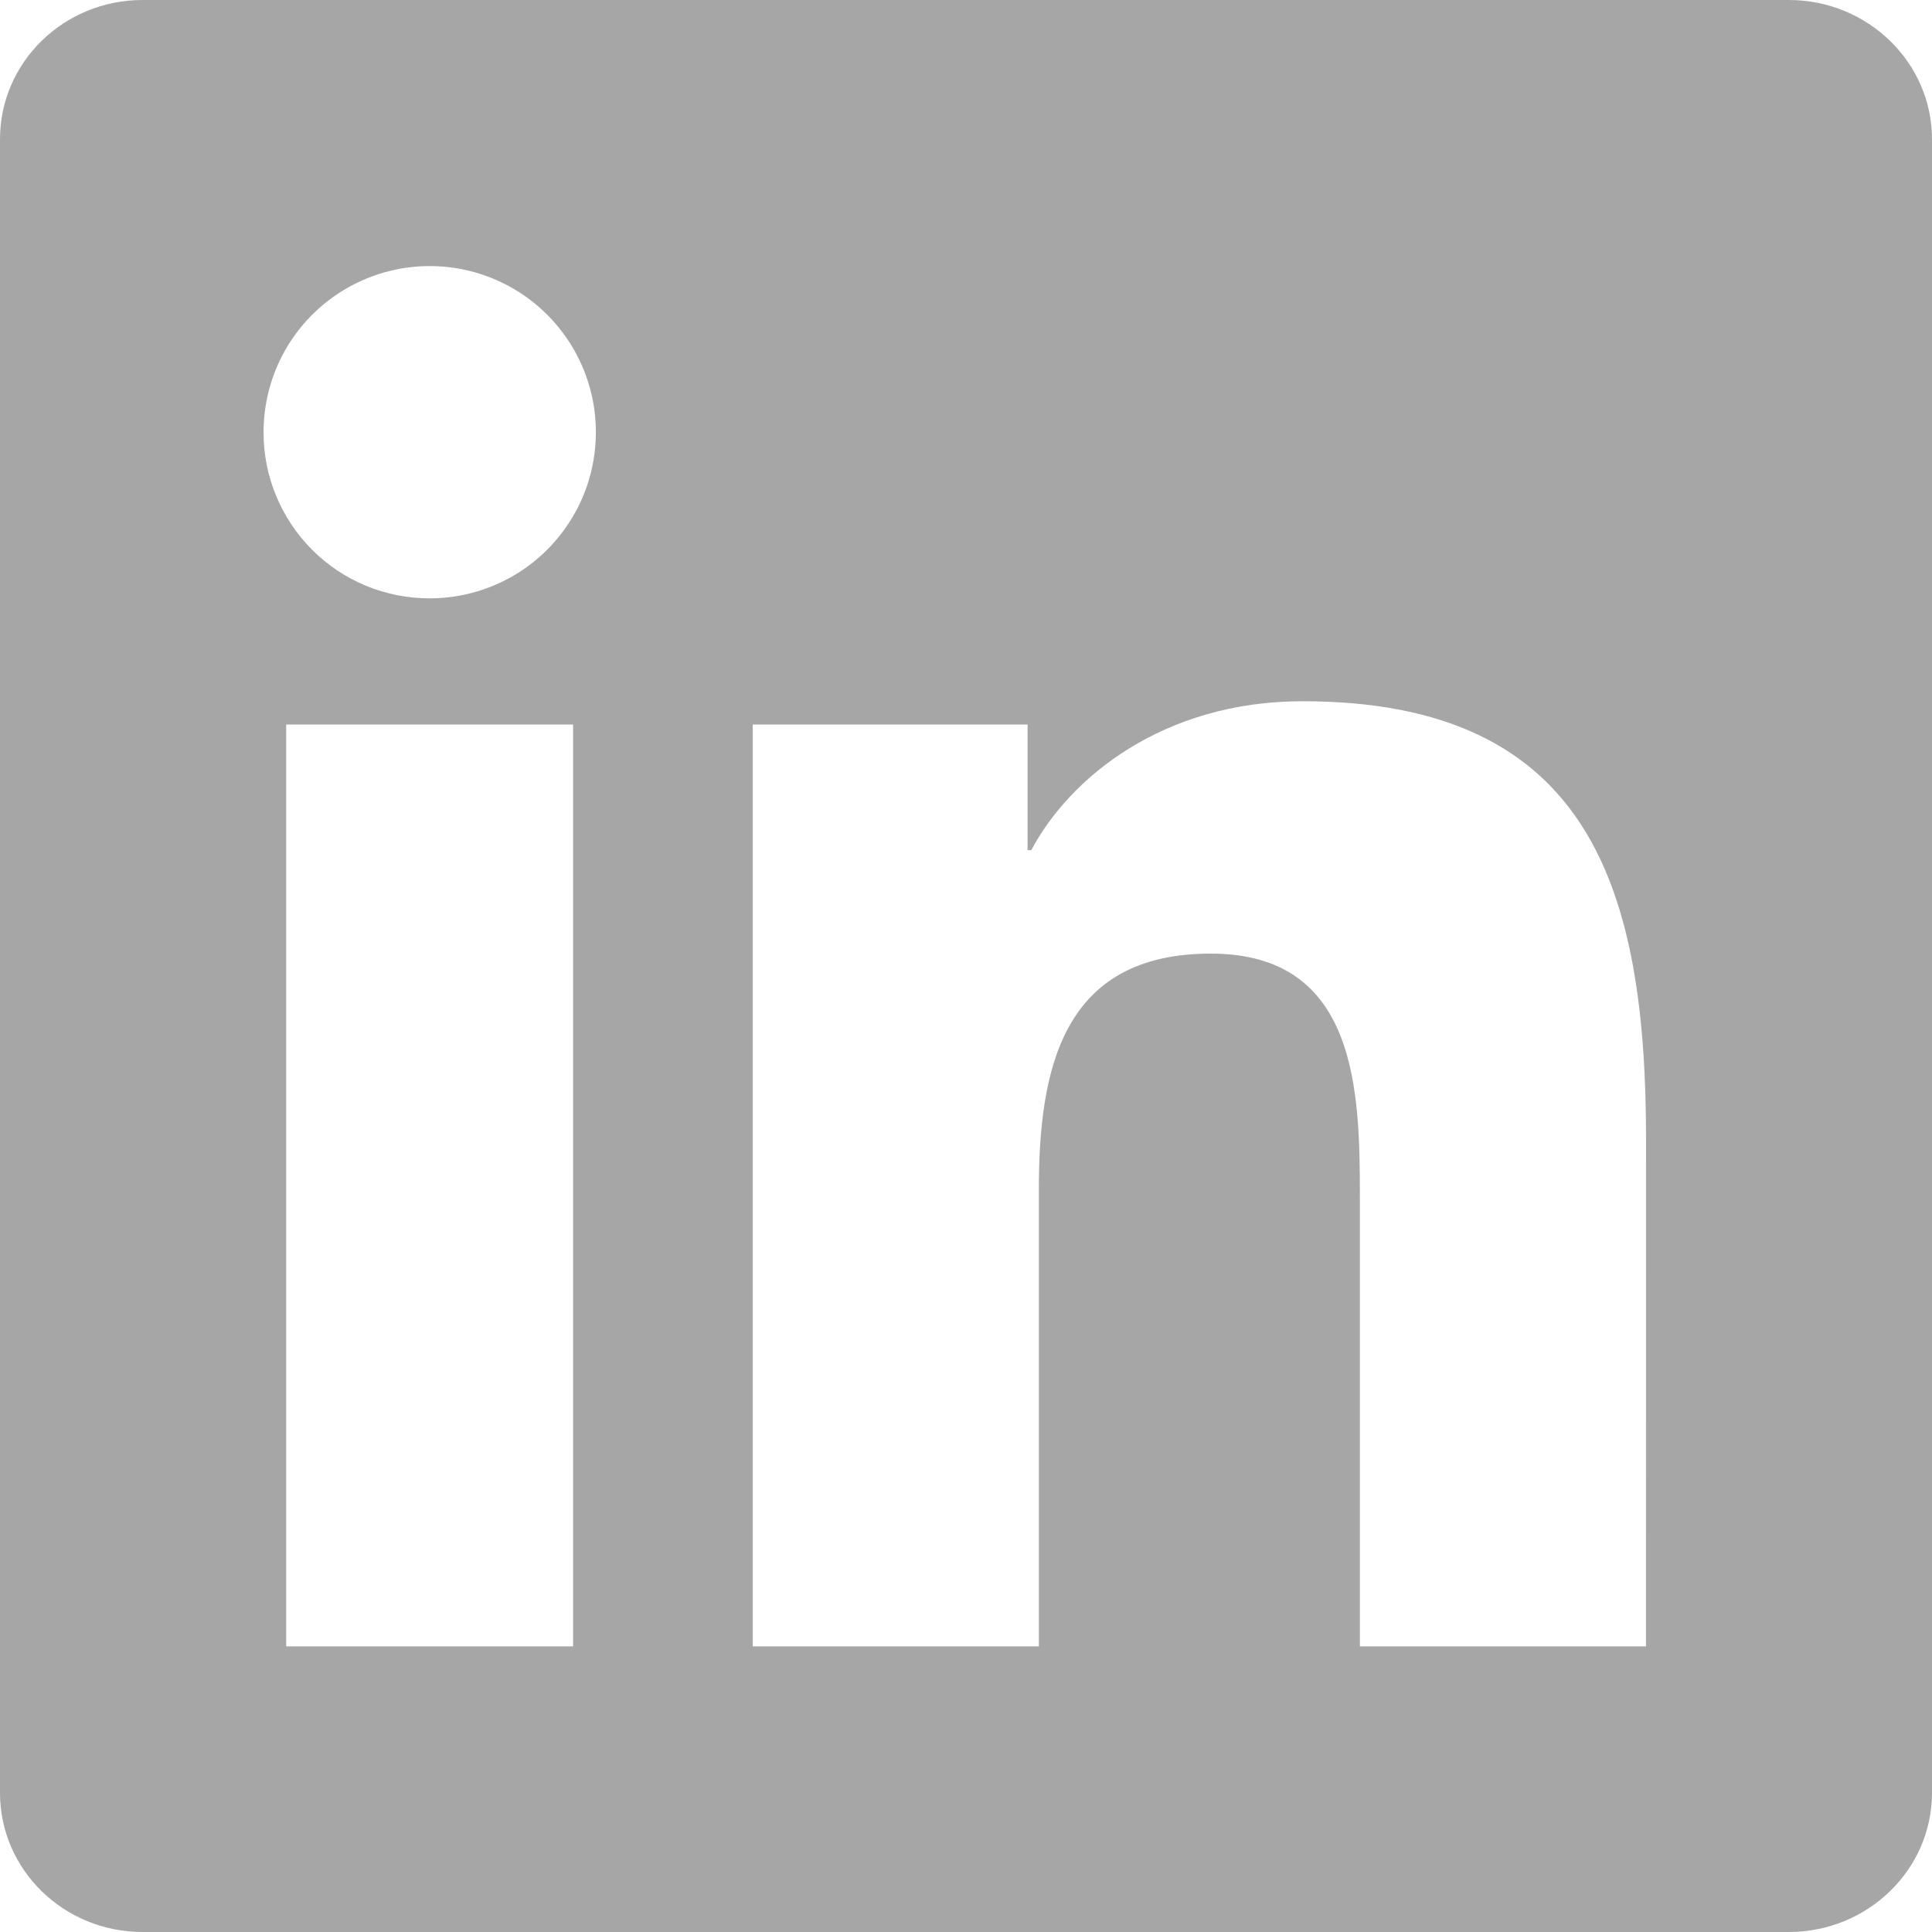
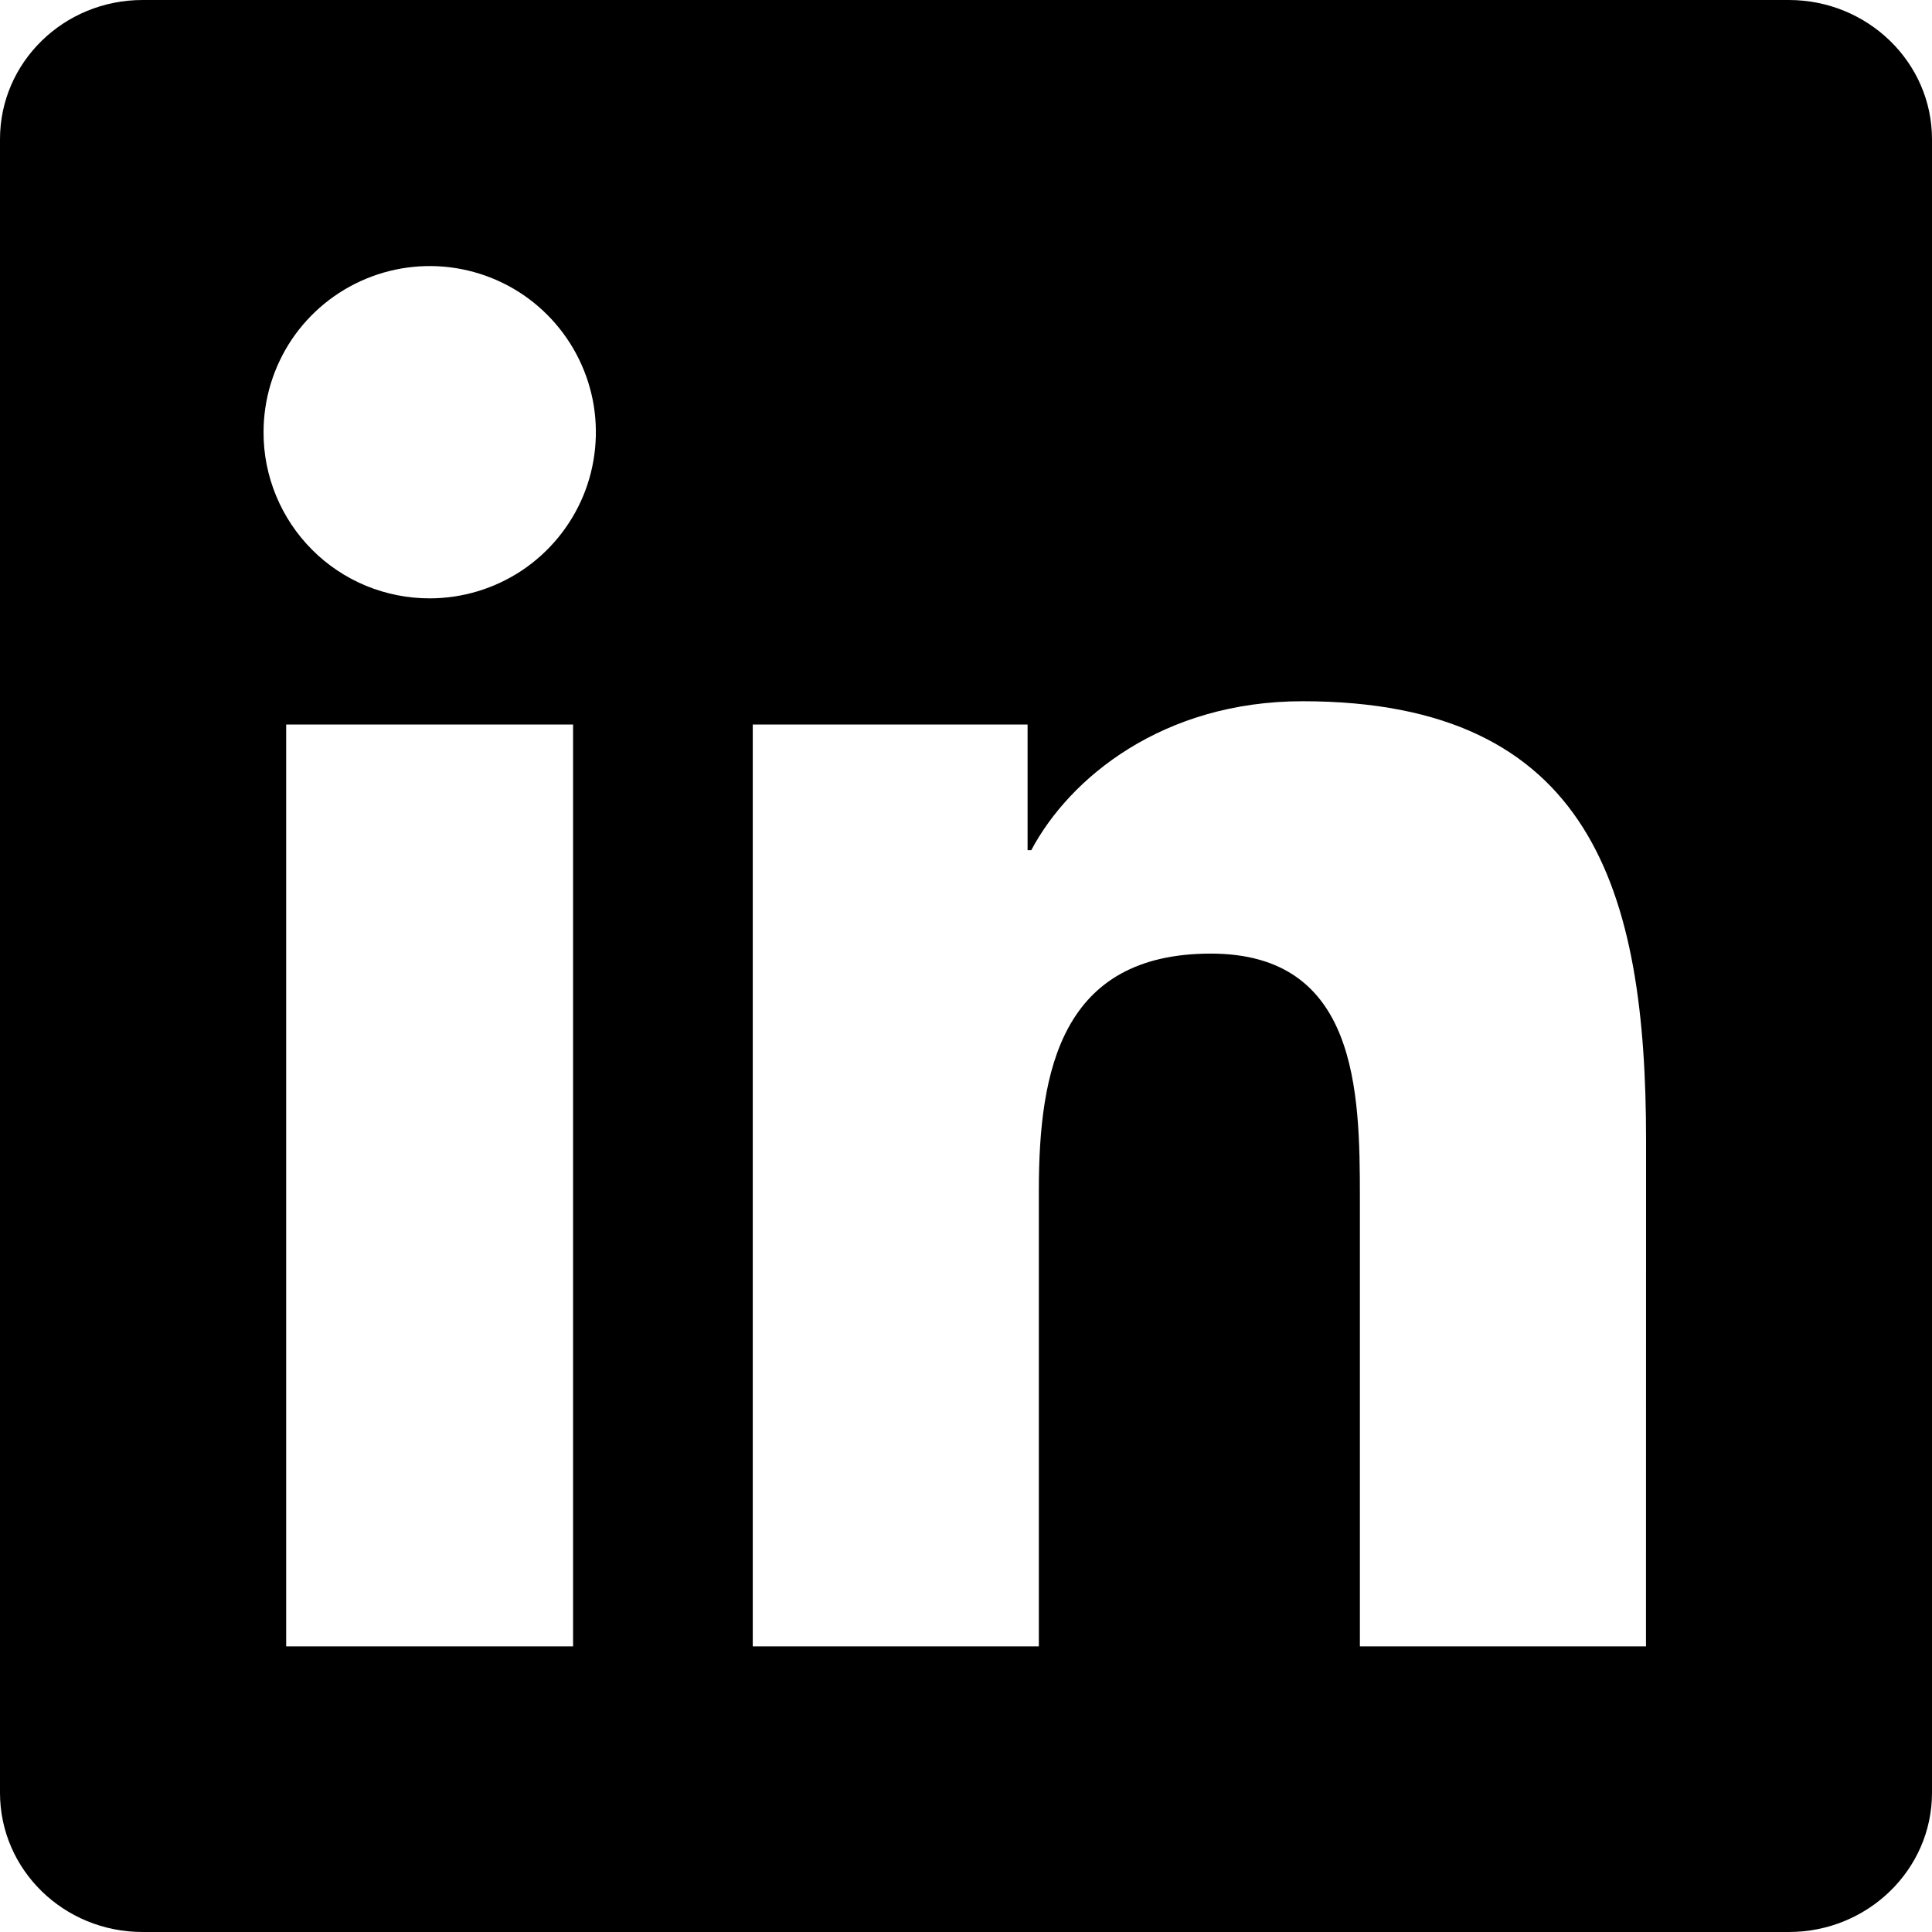
<svg xmlns="http://www.w3.org/2000/svg" width="24" height="24" viewBox="0 0 24 24" fill="none">
-   <path d="M20.447 20.452H16.893V14.883C16.893 13.555 16.866 11.846 15.041 11.846C13.188 11.846 12.905 13.291 12.905 14.785V20.452H9.351V9H12.765V10.561H12.811C13.288 9.661 14.448 8.711 16.181 8.711C19.782 8.711 20.448 11.081 20.448 14.166L20.447 20.452ZM5.337 7.433C5.066 7.433 4.797 7.38 4.547 7.277C4.296 7.173 4.068 7.021 3.877 6.829C3.685 6.637 3.533 6.409 3.43 6.159C3.326 5.908 3.273 5.639 3.274 5.368C3.274 4.96 3.395 4.561 3.622 4.221C3.849 3.882 4.172 3.618 4.549 3.462C4.926 3.306 5.341 3.265 5.742 3.345C6.142 3.425 6.51 3.621 6.798 3.91C7.087 4.199 7.283 4.567 7.363 4.967C7.442 5.368 7.401 5.783 7.245 6.16C7.088 6.537 6.823 6.859 6.484 7.086C6.144 7.312 5.745 7.433 5.337 7.433ZM7.119 20.452H3.555V9H7.119V20.452ZM22.225 0H1.771C0.792 0 0 0.774 0 1.729V22.271C0 23.227 0.792 24 1.771 24H22.222C23.2 24 24 23.227 24 22.271V1.729C24 0.774 23.2 0 22.222 0H22.225Z" fill="#A6A6A6" />
+   <path d="M20.447 20.452H16.893V14.883C16.893 13.555 16.866 11.846 15.041 11.846C13.188 11.846 12.905 13.291 12.905 14.785V20.452H9.351V9H12.765V10.561H12.811C13.288 9.661 14.448 8.711 16.181 8.711C19.782 8.711 20.448 11.081 20.448 14.166L20.447 20.452ZM5.337 7.433C5.066 7.433 4.797 7.38 4.547 7.277C4.296 7.173 4.068 7.021 3.877 6.829C3.685 6.637 3.533 6.409 3.43 6.159C3.326 5.908 3.273 5.639 3.274 5.368C3.274 4.96 3.395 4.561 3.622 4.221C3.849 3.882 4.172 3.618 4.549 3.462C4.926 3.306 5.341 3.265 5.742 3.345C6.142 3.425 6.51 3.621 6.798 3.91C7.087 4.199 7.283 4.567 7.363 4.967C7.442 5.368 7.401 5.783 7.245 6.16C7.088 6.537 6.823 6.859 6.484 7.086C6.144 7.312 5.745 7.433 5.337 7.433ZM7.119 20.452H3.555V9H7.119V20.452ZM22.225 0H1.771C0.792 0 0 0.774 0 1.729V22.271C0 23.227 0.792 24 1.771 24H22.222C23.2 24 24 23.227 24 22.271V1.729C24 0.774 23.2 0 22.222 0H22.225Z" fill="#000" />
</svg>
